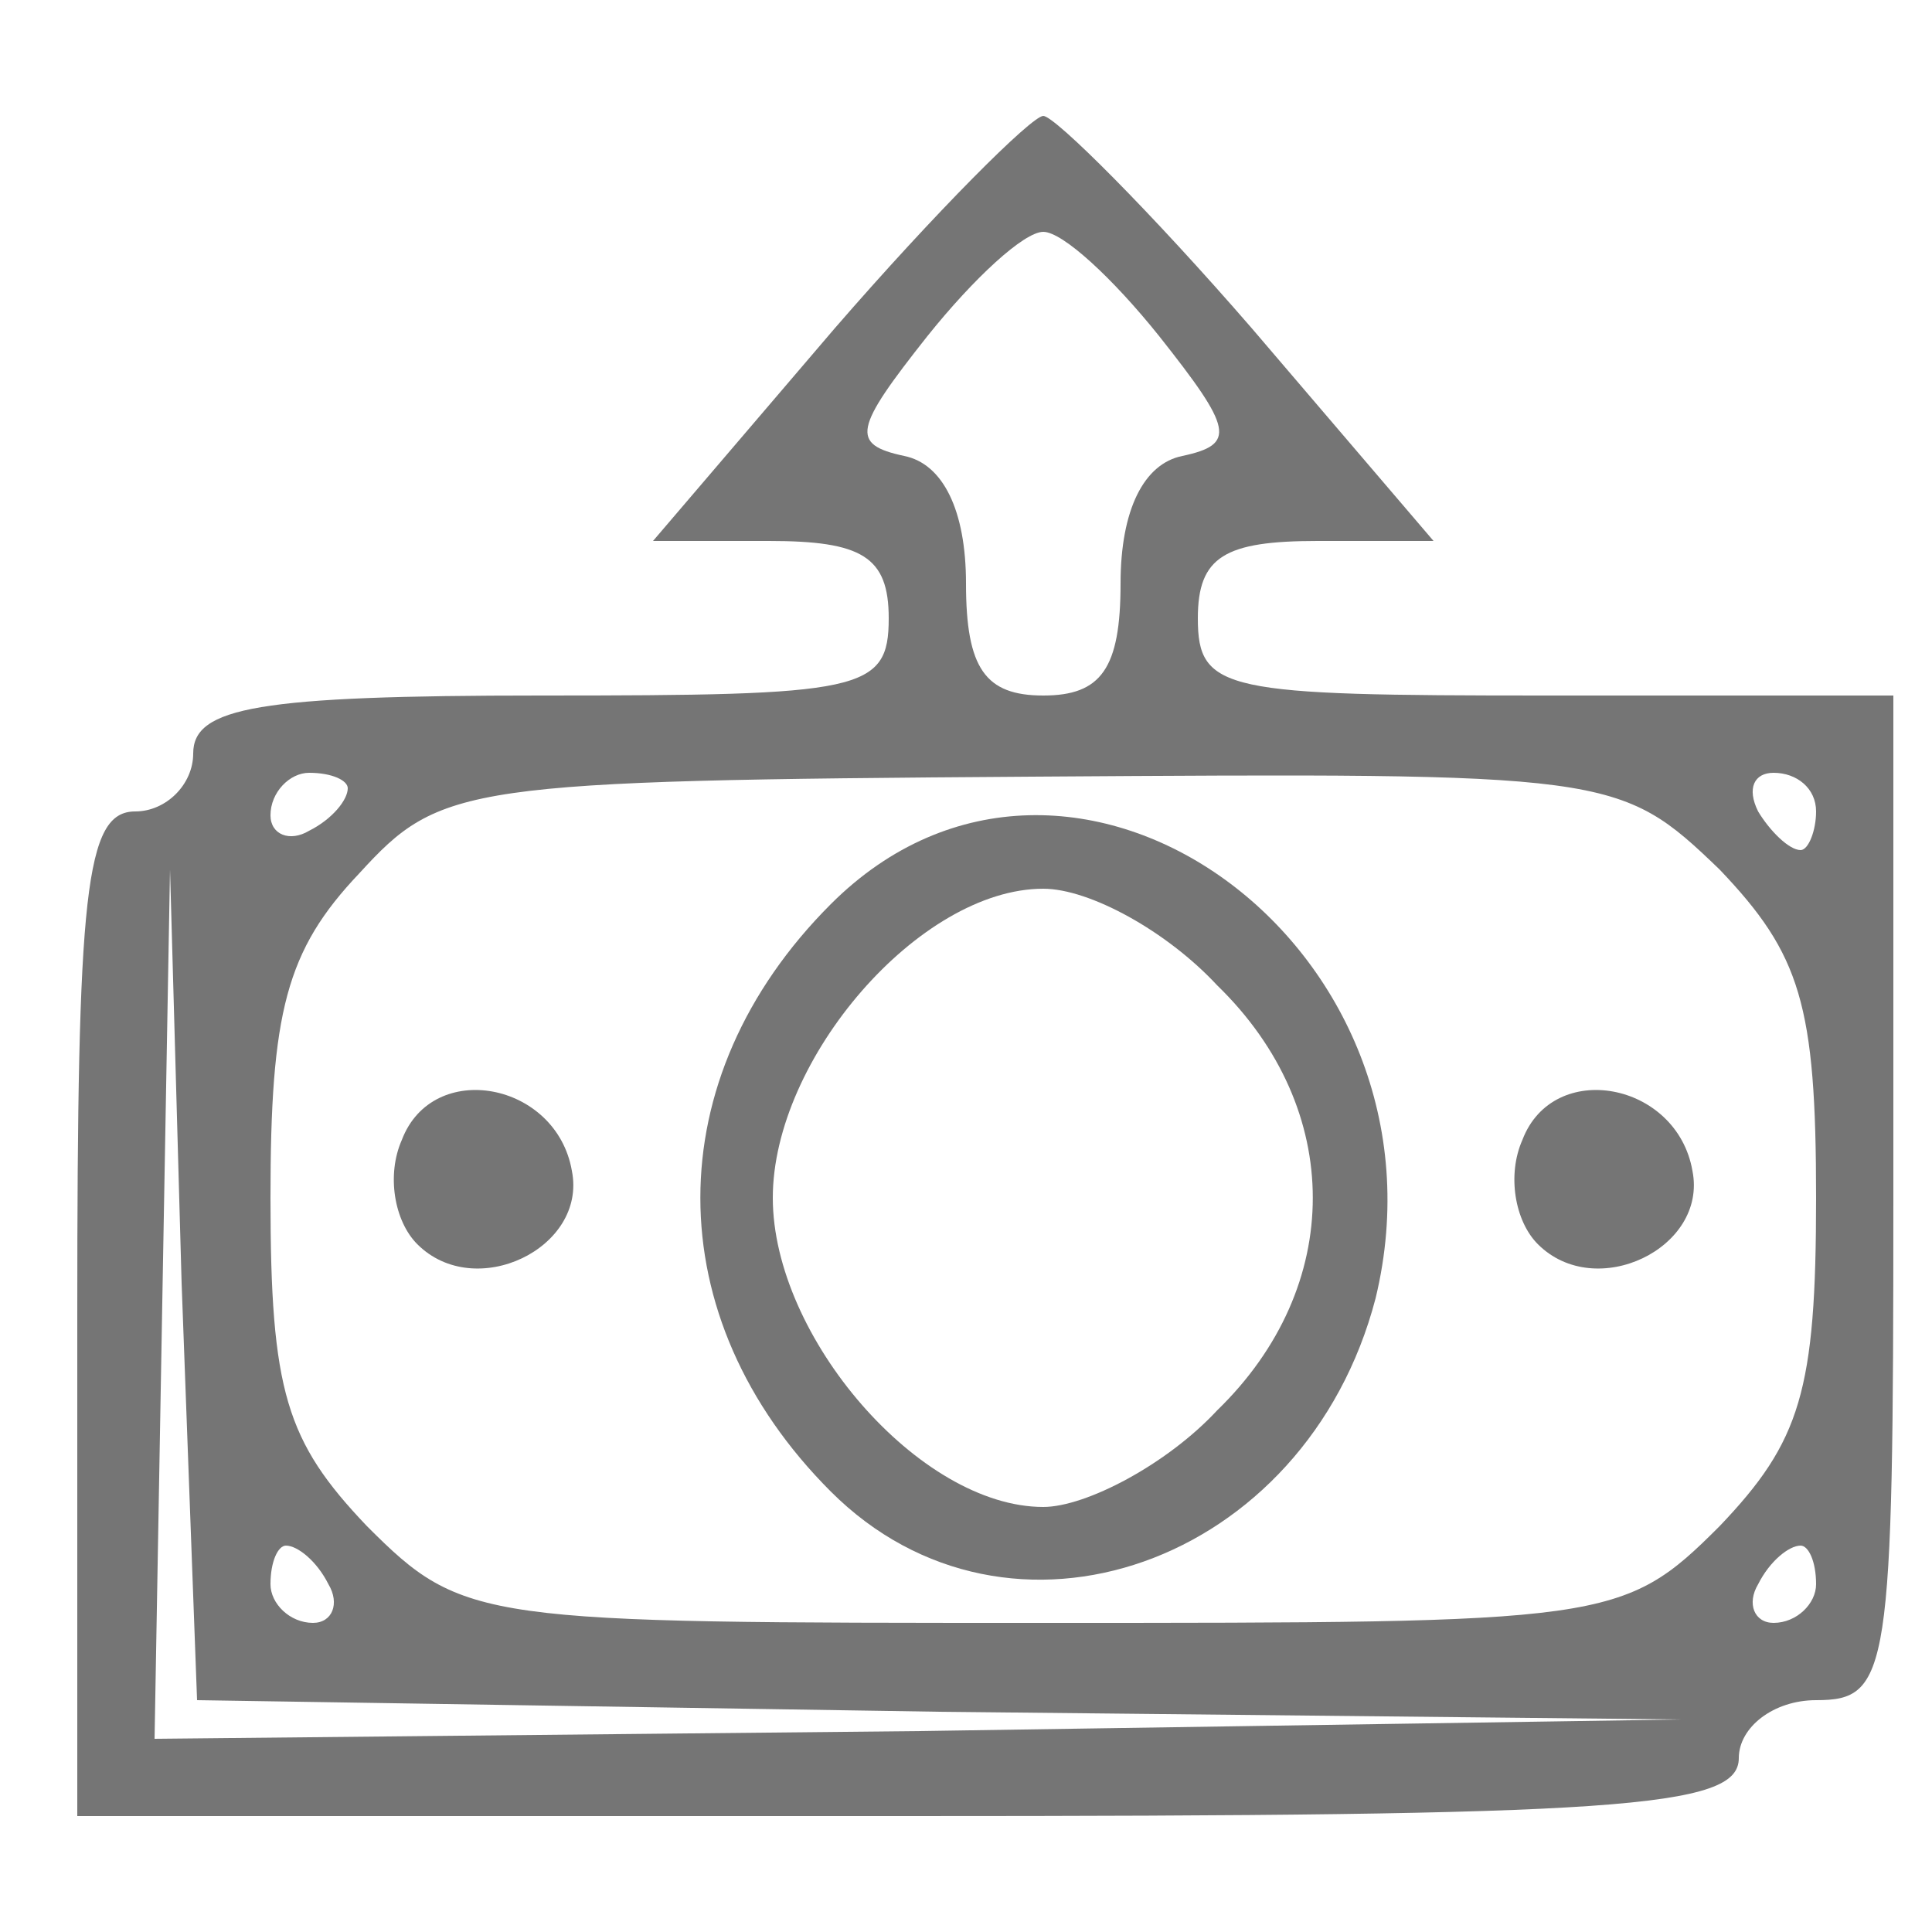
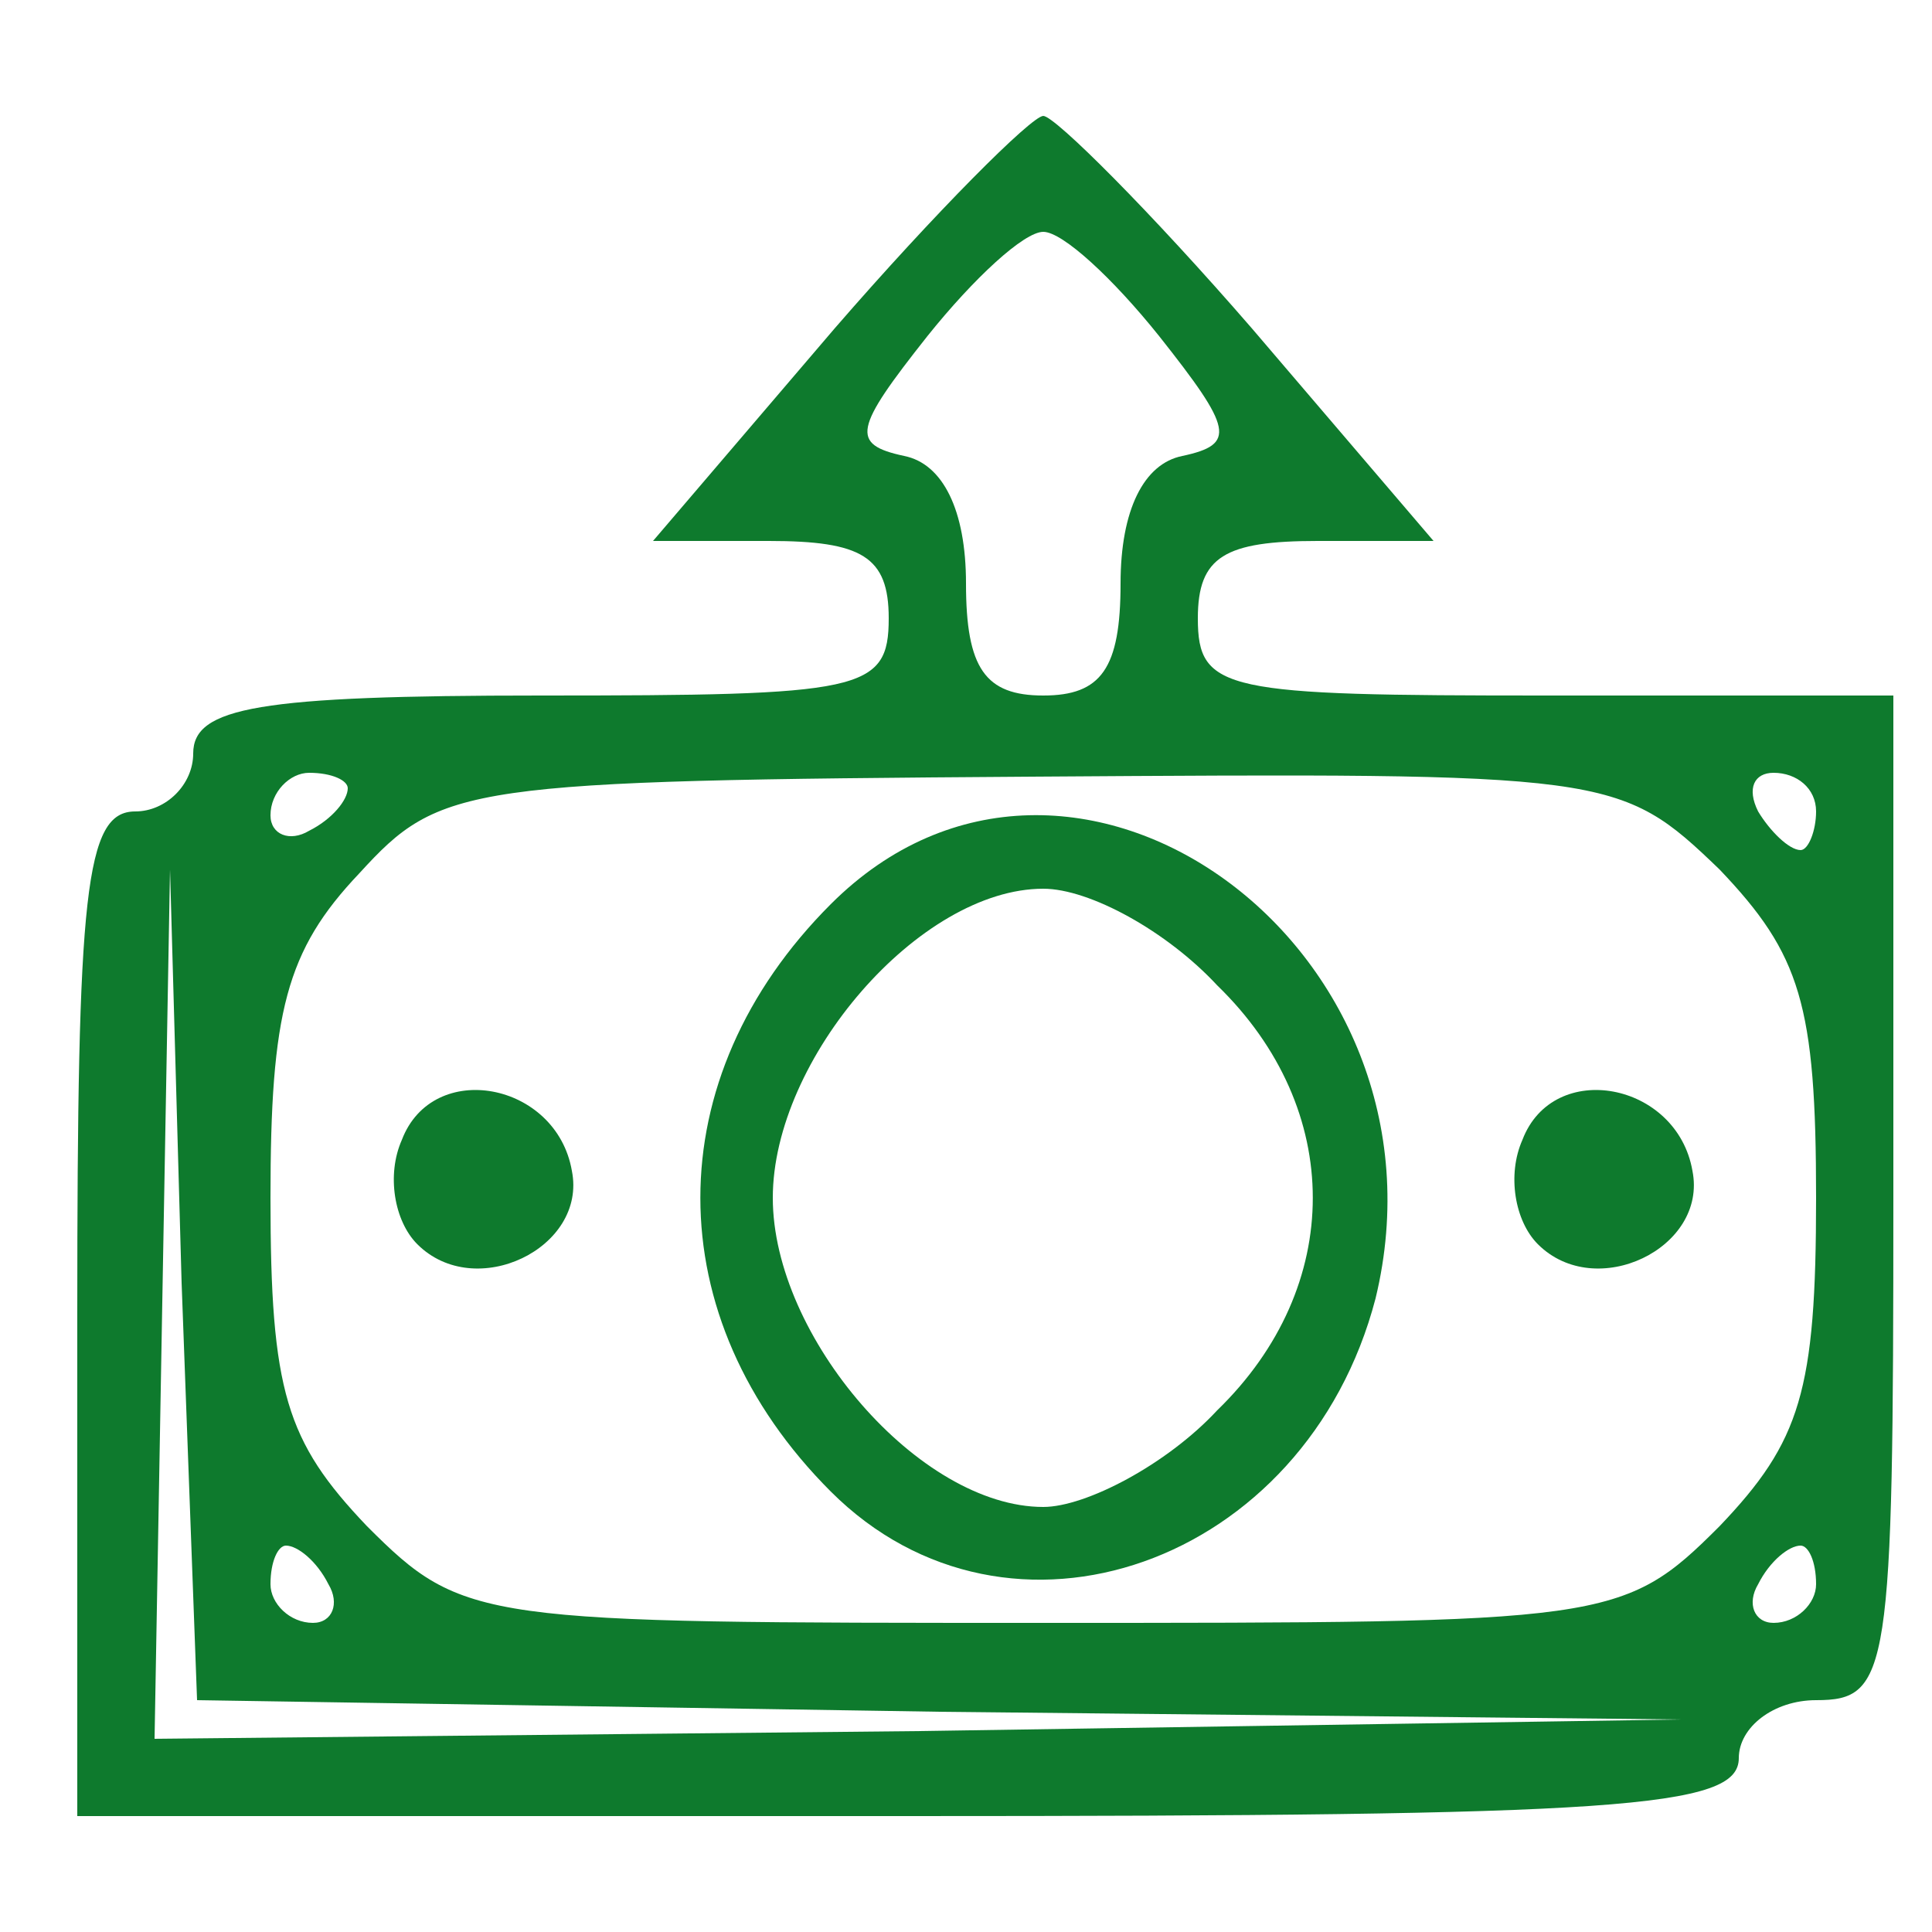
<svg xmlns="http://www.w3.org/2000/svg" version="1.0" width="50pt" height="50pt" viewBox="0 0 50 50" preserveAspectRatio="xMidYMid meet">
-   <g transform="translate(0,50) scale(0.1,-0.1)" fill="#757575" stroke="none">
+   <g transform="translate(0,50) scale(0.1,-0.1)" fill="#0E7A2D" stroke="none">
    <path d="M216 415 l-47 -55 30 0 c24 0 31 -4 31 -20 0 -19 -7 -20 -90 -20 -73 0 -90 -3 -90 -15 0 -8 -7 -15 -15 -15 -13 0 -15 -21 -15 -130 l0 -130 215 0 c184 0 215 2 215 15 0 8 9 15 20 15 19 0 20 7 20 130 l0 130 -90 0 c-83 0 -90 1 -90 20 0 16 7 20 31 20 l30 0 -47 55 c-26 30 -51 55 -54 55 -3 0 -28 -25 -54 -55z m84 -2 c19 -24 20 -28 6 -31 -10 -2 -16 -14 -16 -33 0 -22 -5 -29 -20 -29 -15 0 -20 7 -20 29 0 19 -6 31 -16 33 -14 3 -13 7 6 31 12 15 25 27 30 27 5 0 18 -12 30 -27z m-210 -117 c0 -3 -4 -8 -10 -11 -5 -3 -10 -1 -10 4 0 6 5 11 10 11 6 0 10 -2 10 -4z m355 -21 c21 -22 25 -35 25 -85 0 -50 -4 -63 -25 -85 -25 -25 -29 -25 -175 -25 -146 0 -150 0 -175 25 -21 22 -25 35 -25 85 0 48 4 64 23 84 21 23 27 24 174 25 150 1 152 1 178 -24z m25 15 c0 -5 -2 -10 -4 -10 -3 0 -8 5 -11 10 -3 6 -1 10 4 10 6 0 11 -4 11 -10z m-227 -233 l192 -2 -197 -3 -198 -2 2 113 2 112 3 -107 4 -108 192 -3z m-158 33 c3 -5 1 -10 -4 -10 -6 0 -11 5 -11 10 0 6 2 10 4 10 3 0 8 -4 11 -10z m385 0 c0 -5 -5 -10 -11 -10 -5 0 -7 5 -4 10 3 6 8 10 11 10 2 0 4 -4 4 -10z" />
    <path d="M215 266 c-45 -45 -45 -107 0 -152 46 -46 123 -19 141 50 22 91 -79 164 -141 102z m100 -21 c33 -32 33 -78 0 -110 -13 -14 -34 -25 -45 -25 -32 0 -70 44 -70 80 0 36 38 80 70 80 12 0 32 -11 45 -25z" />
    <path d="M104 205 c-4 -9 -2 -21 4 -27 15 -15 44 -1 40 19 -4 23 -36 29 -44 8z" />
    <path d="M394 205 c-4 -9 -2 -21 4 -27 15 -15 44 -1 40 19 -4 23 -36 29 -44 8z" />
  </g>
</svg>
